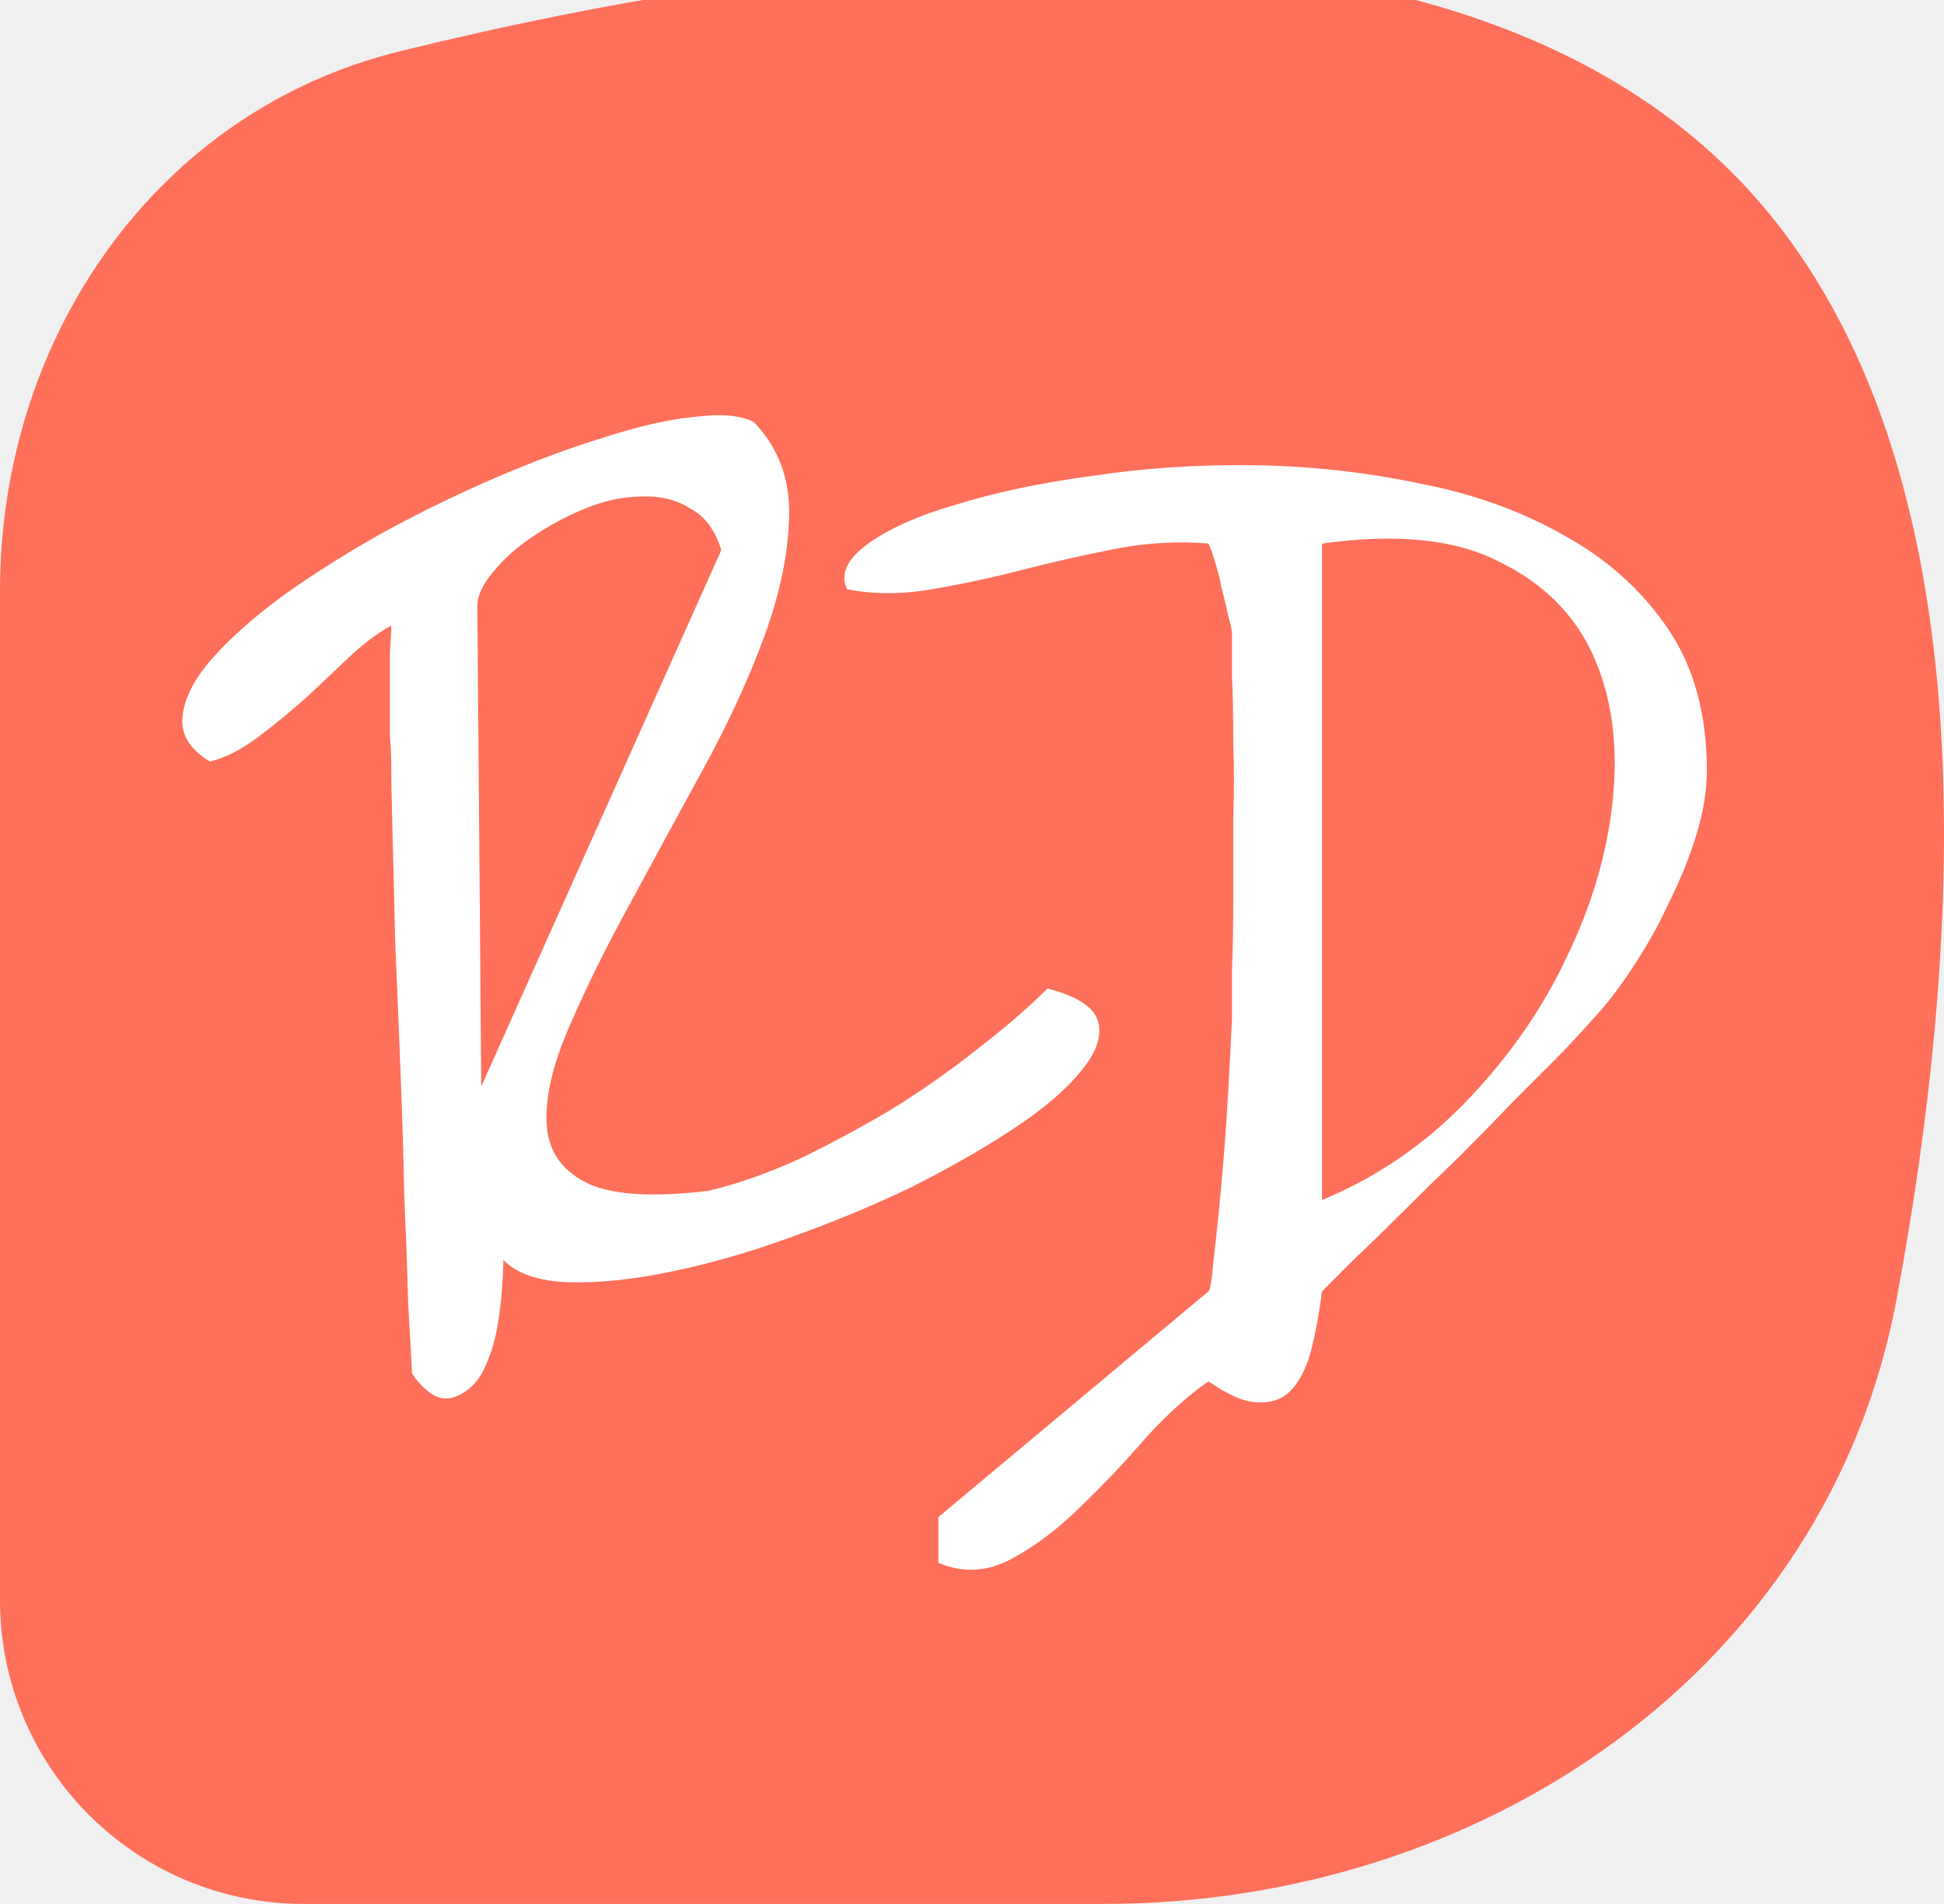
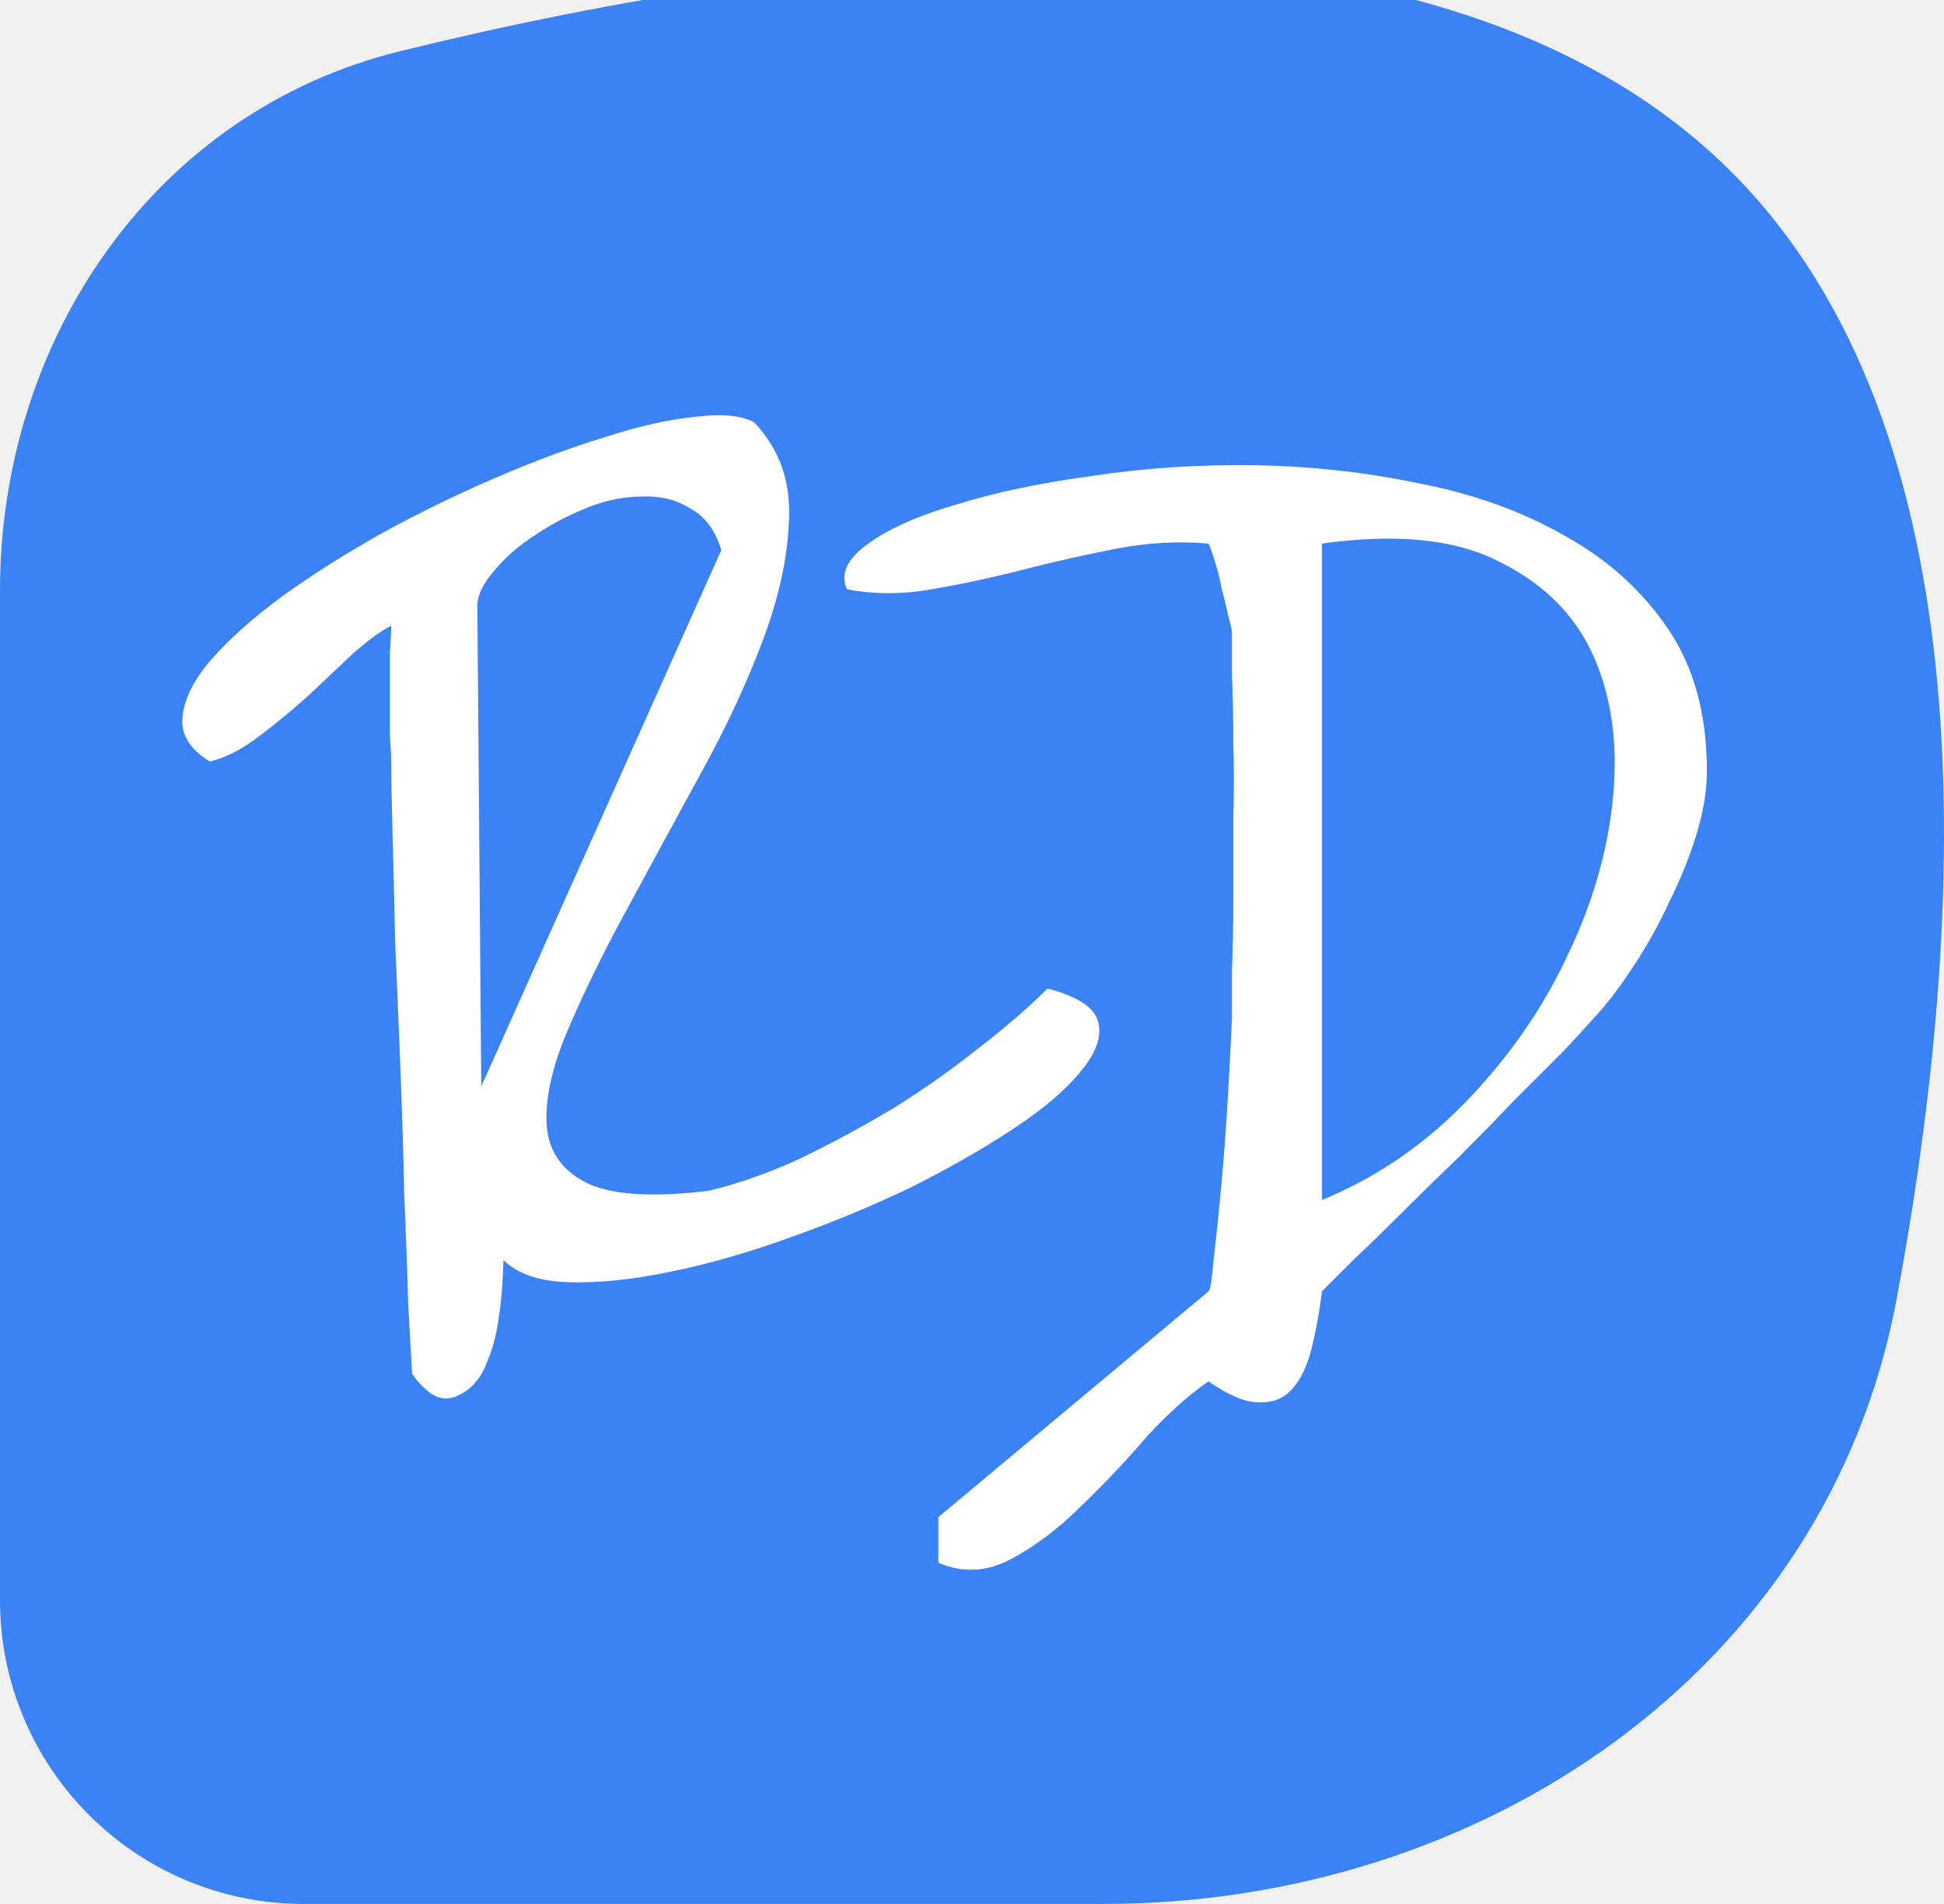
<svg xmlns="http://www.w3.org/2000/svg" width="48" height="47" viewBox="0 0 48 47" fill="none">
  <g clip-path="url(#clip0_204_118)">
-     <path d="M0 14.579C0 8.358 3.836 2.748 9.878 1.264C19.986 -1.218 35.243 -3.263 42.753 4.247C49.093 10.587 48.624 22.446 46.83 32.068C45.12 41.243 36.587 47 27.255 47H7.5C3.358 47 0 43.642 0 39.5V14.579Z" fill="#FE705A" />
+     <path d="M0 14.579C0 8.358 3.836 2.748 9.878 1.264C19.986 -1.218 35.243 -3.263 42.753 4.247C49.093 10.587 48.624 22.446 46.83 32.068C45.12 41.243 36.587 47 27.255 47H7.5C3.358 47 0 43.642 0 39.5V14.579Z" fill="#3B82F6" />
    <path d="M29.839 31.878C29.882 31.856 29.925 31.588 29.968 31.072C30.032 30.535 30.097 29.913 30.161 29.204C30.226 28.495 30.279 27.765 30.322 27.013C30.365 26.261 30.397 25.639 30.419 25.145C30.419 24.865 30.419 24.468 30.419 23.953C30.44 23.437 30.451 22.868 30.451 22.245C30.451 21.601 30.451 20.935 30.451 20.248C30.472 19.561 30.472 18.916 30.451 18.315C30.451 17.692 30.44 17.144 30.419 16.672C30.419 16.199 30.419 15.856 30.419 15.641C30.419 15.555 30.387 15.405 30.322 15.19C30.279 14.975 30.226 14.75 30.161 14.514C30.118 14.277 30.064 14.062 30 13.869C29.936 13.654 29.882 13.504 29.839 13.418C29.087 13.354 28.325 13.397 27.552 13.547C26.778 13.697 26.016 13.869 25.264 14.062C24.513 14.256 23.761 14.417 23.009 14.546C22.279 14.675 21.581 14.675 20.915 14.546C20.743 14.181 20.904 13.815 21.398 13.45C21.914 13.064 22.655 12.731 23.621 12.452C24.588 12.151 25.715 11.915 27.004 11.743C28.293 11.55 29.624 11.464 30.999 11.485C32.373 11.507 33.726 11.657 35.058 11.936C36.389 12.194 37.581 12.623 38.634 13.225C39.686 13.805 40.534 14.567 41.179 15.512C41.823 16.457 42.145 17.628 42.145 19.024C42.145 19.518 42.059 20.044 41.887 20.602C41.716 21.161 41.49 21.719 41.211 22.277C40.953 22.836 40.653 23.373 40.309 23.888C39.987 24.382 39.665 24.801 39.342 25.145C39.192 25.316 38.945 25.585 38.602 25.95C38.258 26.294 37.861 26.691 37.41 27.142C36.98 27.593 36.518 28.065 36.024 28.559C35.53 29.032 35.058 29.494 34.607 29.945C34.177 30.374 33.78 30.761 33.415 31.104C33.071 31.448 32.813 31.706 32.642 31.878C32.577 32.393 32.491 32.866 32.384 33.295C32.276 33.725 32.115 34.057 31.901 34.294C31.686 34.53 31.407 34.637 31.063 34.616C30.741 34.616 30.333 34.444 29.839 34.1C29.366 34.423 28.862 34.874 28.325 35.454C27.809 36.055 27.272 36.624 26.714 37.161C26.155 37.719 25.576 38.16 24.974 38.482C24.373 38.804 23.772 38.836 23.17 38.578V37.451L29.839 31.878ZM32.642 29.623C33.995 29.064 35.187 28.248 36.218 27.174C37.27 26.079 38.097 24.887 38.698 23.598C39.321 22.31 39.697 21.01 39.826 19.7C39.955 18.369 39.794 17.198 39.342 16.189C38.891 15.179 38.118 14.406 37.023 13.869C35.949 13.311 34.489 13.16 32.642 13.418V29.623Z" fill="white" />
    <path d="M10.175 33.907C10.154 33.52 10.121 32.941 10.078 32.167C10.057 31.373 10.025 30.481 9.982 29.493C9.96 28.484 9.928 27.432 9.885 26.336C9.842 25.241 9.799 24.199 9.756 23.211C9.735 22.224 9.713 21.343 9.692 20.57C9.67 19.775 9.66 19.184 9.66 18.798C9.66 18.669 9.649 18.454 9.627 18.154C9.627 17.831 9.627 17.498 9.627 17.155C9.627 16.79 9.627 16.446 9.627 16.124C9.649 15.802 9.66 15.576 9.66 15.447C9.402 15.576 9.09 15.802 8.725 16.124C8.382 16.446 8.006 16.8 7.598 17.187C7.19 17.552 6.771 17.896 6.341 18.218C5.933 18.519 5.547 18.712 5.182 18.798C4.688 18.497 4.462 18.132 4.505 17.703C4.548 17.252 4.784 16.779 5.214 16.285C5.665 15.77 6.256 15.243 6.986 14.707C7.737 14.169 8.554 13.654 9.434 13.16C10.336 12.666 11.26 12.215 12.205 11.807C13.15 11.399 14.041 11.066 14.879 10.809C15.738 10.529 16.489 10.357 17.134 10.293C17.799 10.207 18.293 10.25 18.616 10.422C19.217 11.045 19.507 11.818 19.485 12.741C19.464 13.665 19.26 14.653 18.873 15.705C18.487 16.758 17.982 17.853 17.359 18.991C16.736 20.129 16.135 21.235 15.555 22.309C14.975 23.362 14.481 24.36 14.073 25.305C13.665 26.229 13.472 27.024 13.493 27.689C13.515 28.355 13.826 28.849 14.428 29.171C15.029 29.493 16.049 29.569 17.488 29.397C18.218 29.225 18.981 28.956 19.775 28.591C20.57 28.205 21.343 27.786 22.095 27.335C22.846 26.863 23.544 26.369 24.189 25.853C24.855 25.338 25.413 24.854 25.864 24.403C26.616 24.597 27.035 24.876 27.12 25.241C27.206 25.606 27.056 26.014 26.669 26.465C26.304 26.916 25.746 27.389 24.994 27.883C24.242 28.377 23.394 28.86 22.449 29.332C21.504 29.783 20.516 30.191 19.485 30.556C18.476 30.922 17.499 31.201 16.554 31.394C15.63 31.587 14.793 31.673 14.041 31.652C13.311 31.63 12.774 31.448 12.43 31.104C12.43 31.233 12.419 31.459 12.398 31.781C12.376 32.103 12.334 32.447 12.269 32.812C12.205 33.155 12.097 33.488 11.947 33.81C11.797 34.111 11.582 34.326 11.303 34.455C11.066 34.562 10.841 34.541 10.626 34.39C10.433 34.24 10.283 34.079 10.175 33.907ZM11.883 26.82L17.81 13.579C17.66 13.085 17.402 12.741 17.037 12.548C16.693 12.333 16.296 12.237 15.845 12.258C15.394 12.258 14.932 12.355 14.46 12.548C13.987 12.741 13.547 12.978 13.139 13.257C12.752 13.514 12.43 13.805 12.172 14.127C11.915 14.427 11.786 14.707 11.786 14.964L11.883 26.82Z" fill="white" />
  </g>
  <defs>
    <clipPath id="clip0_204_118">
      <rect width="48" height="48" fill="white" transform="translate(0 -1)" />
    </clipPath>
  </defs>
</svg>
